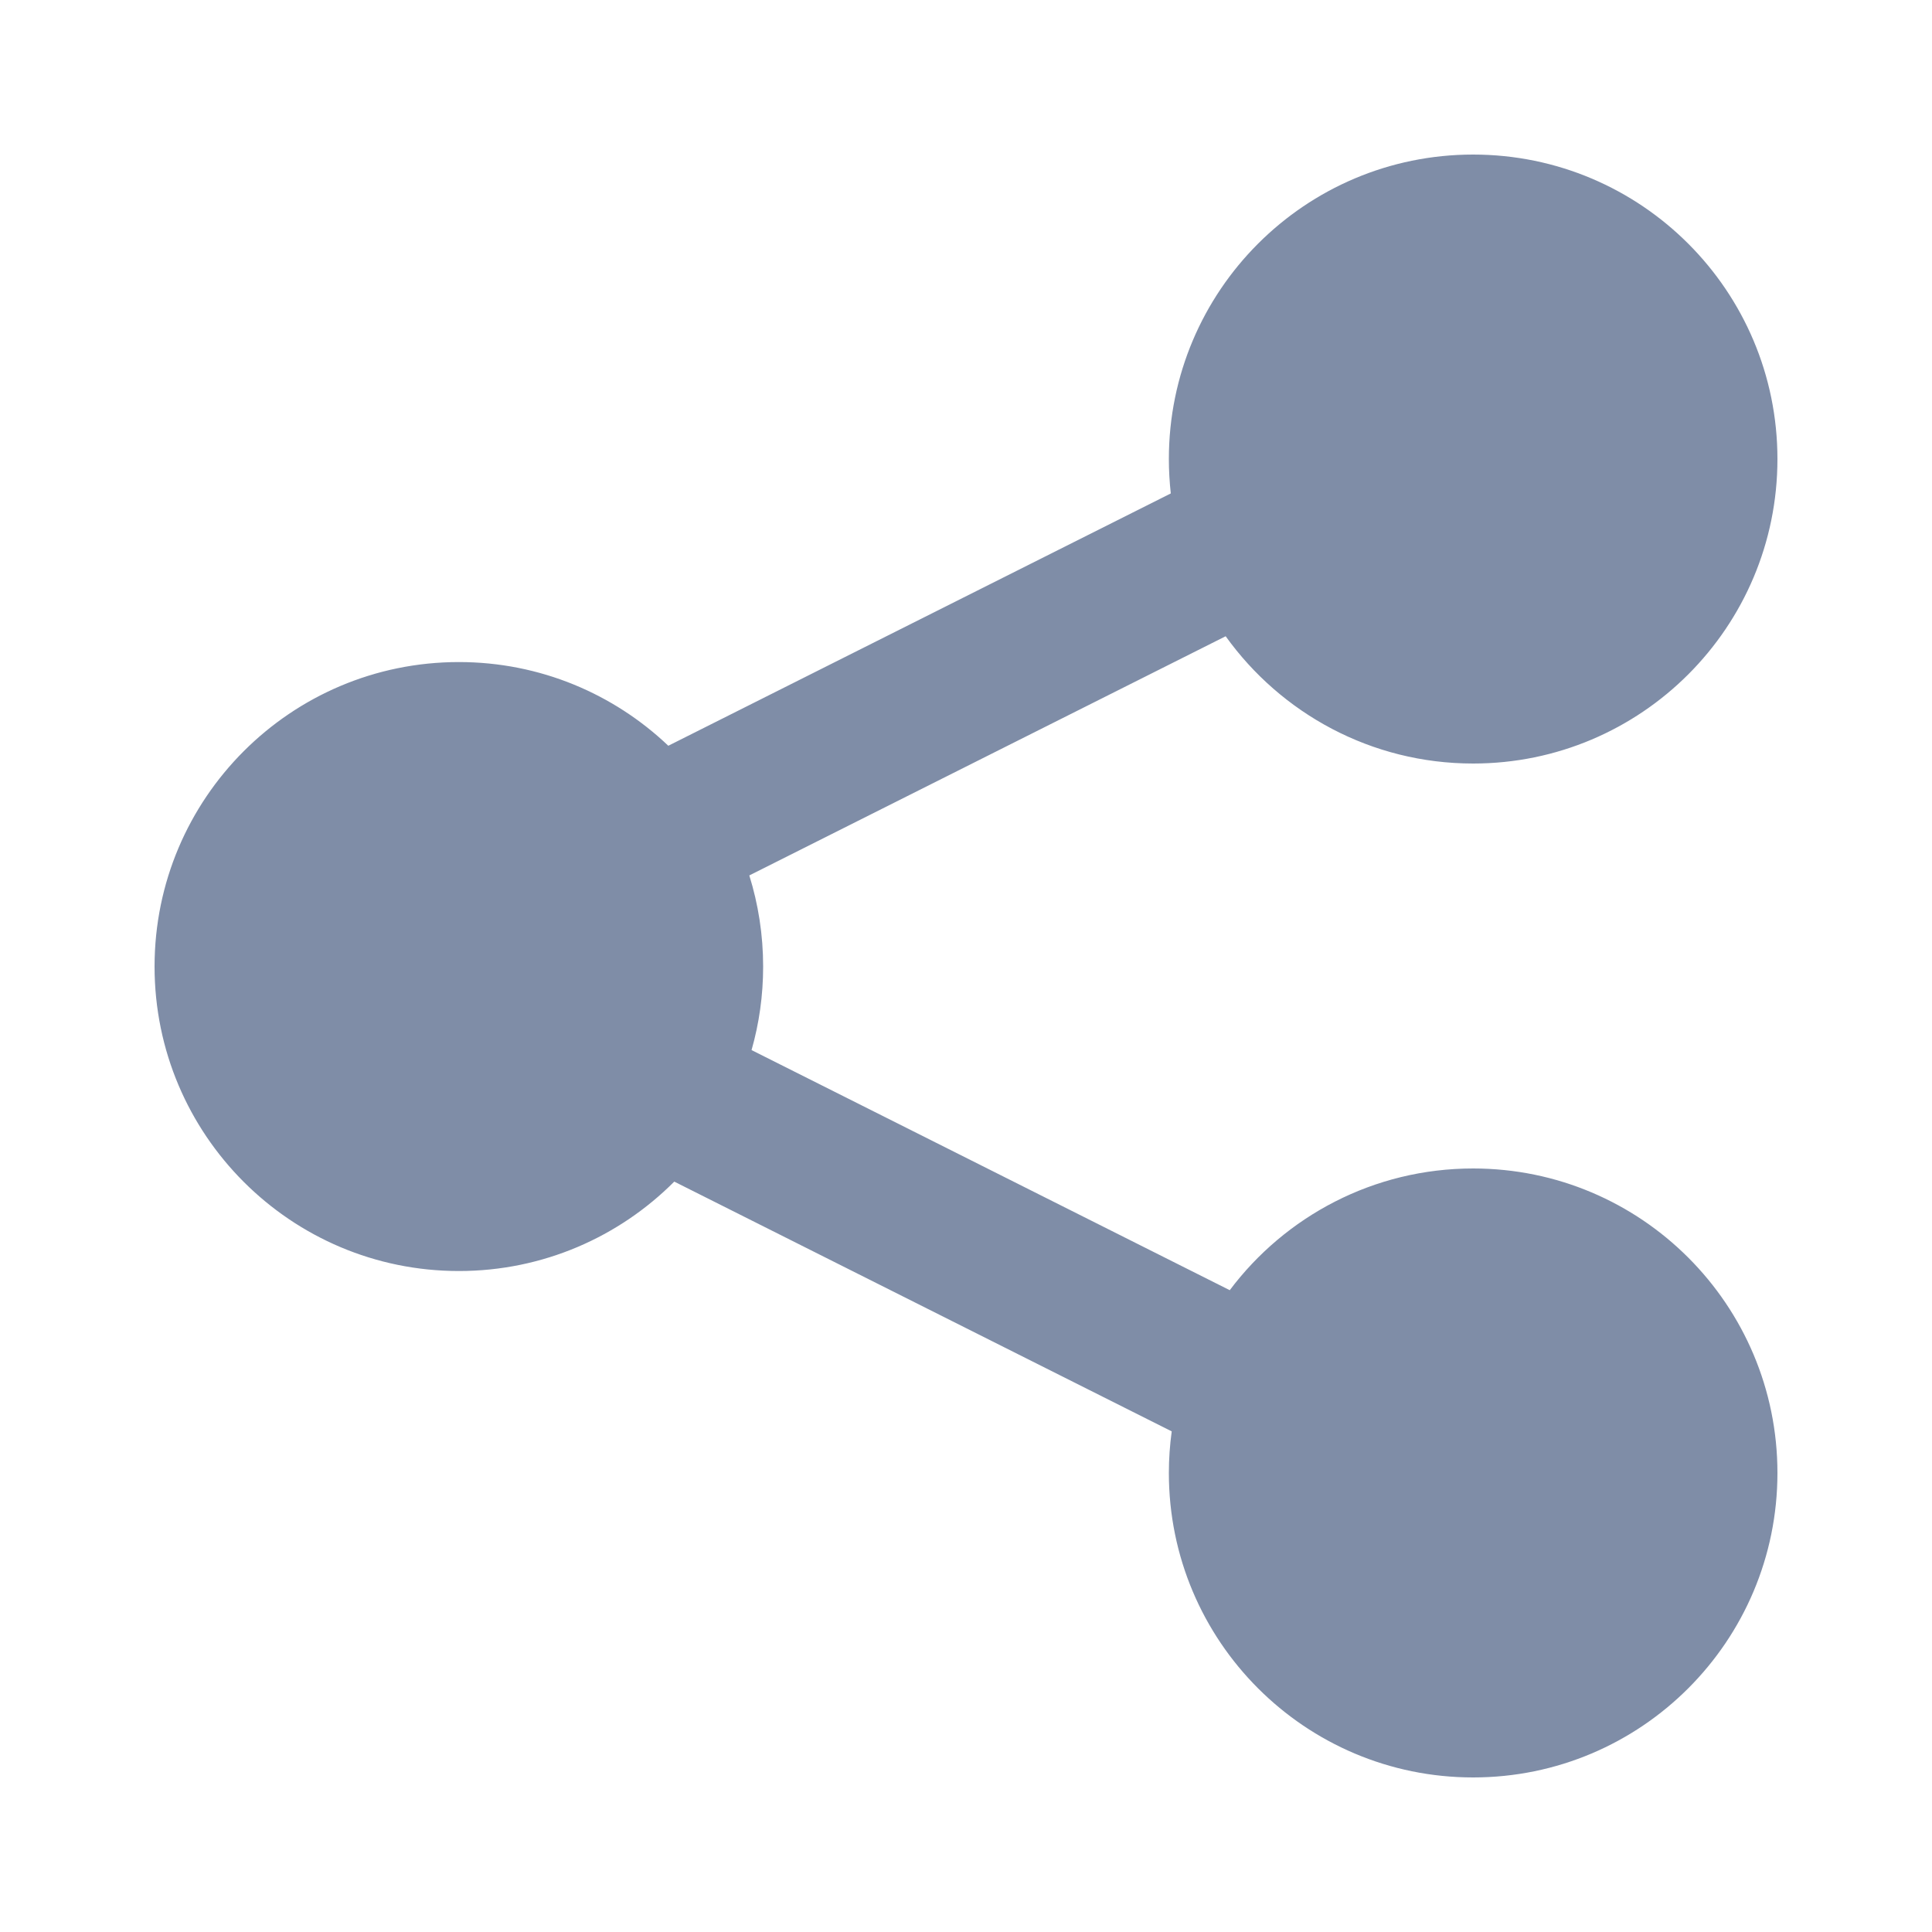
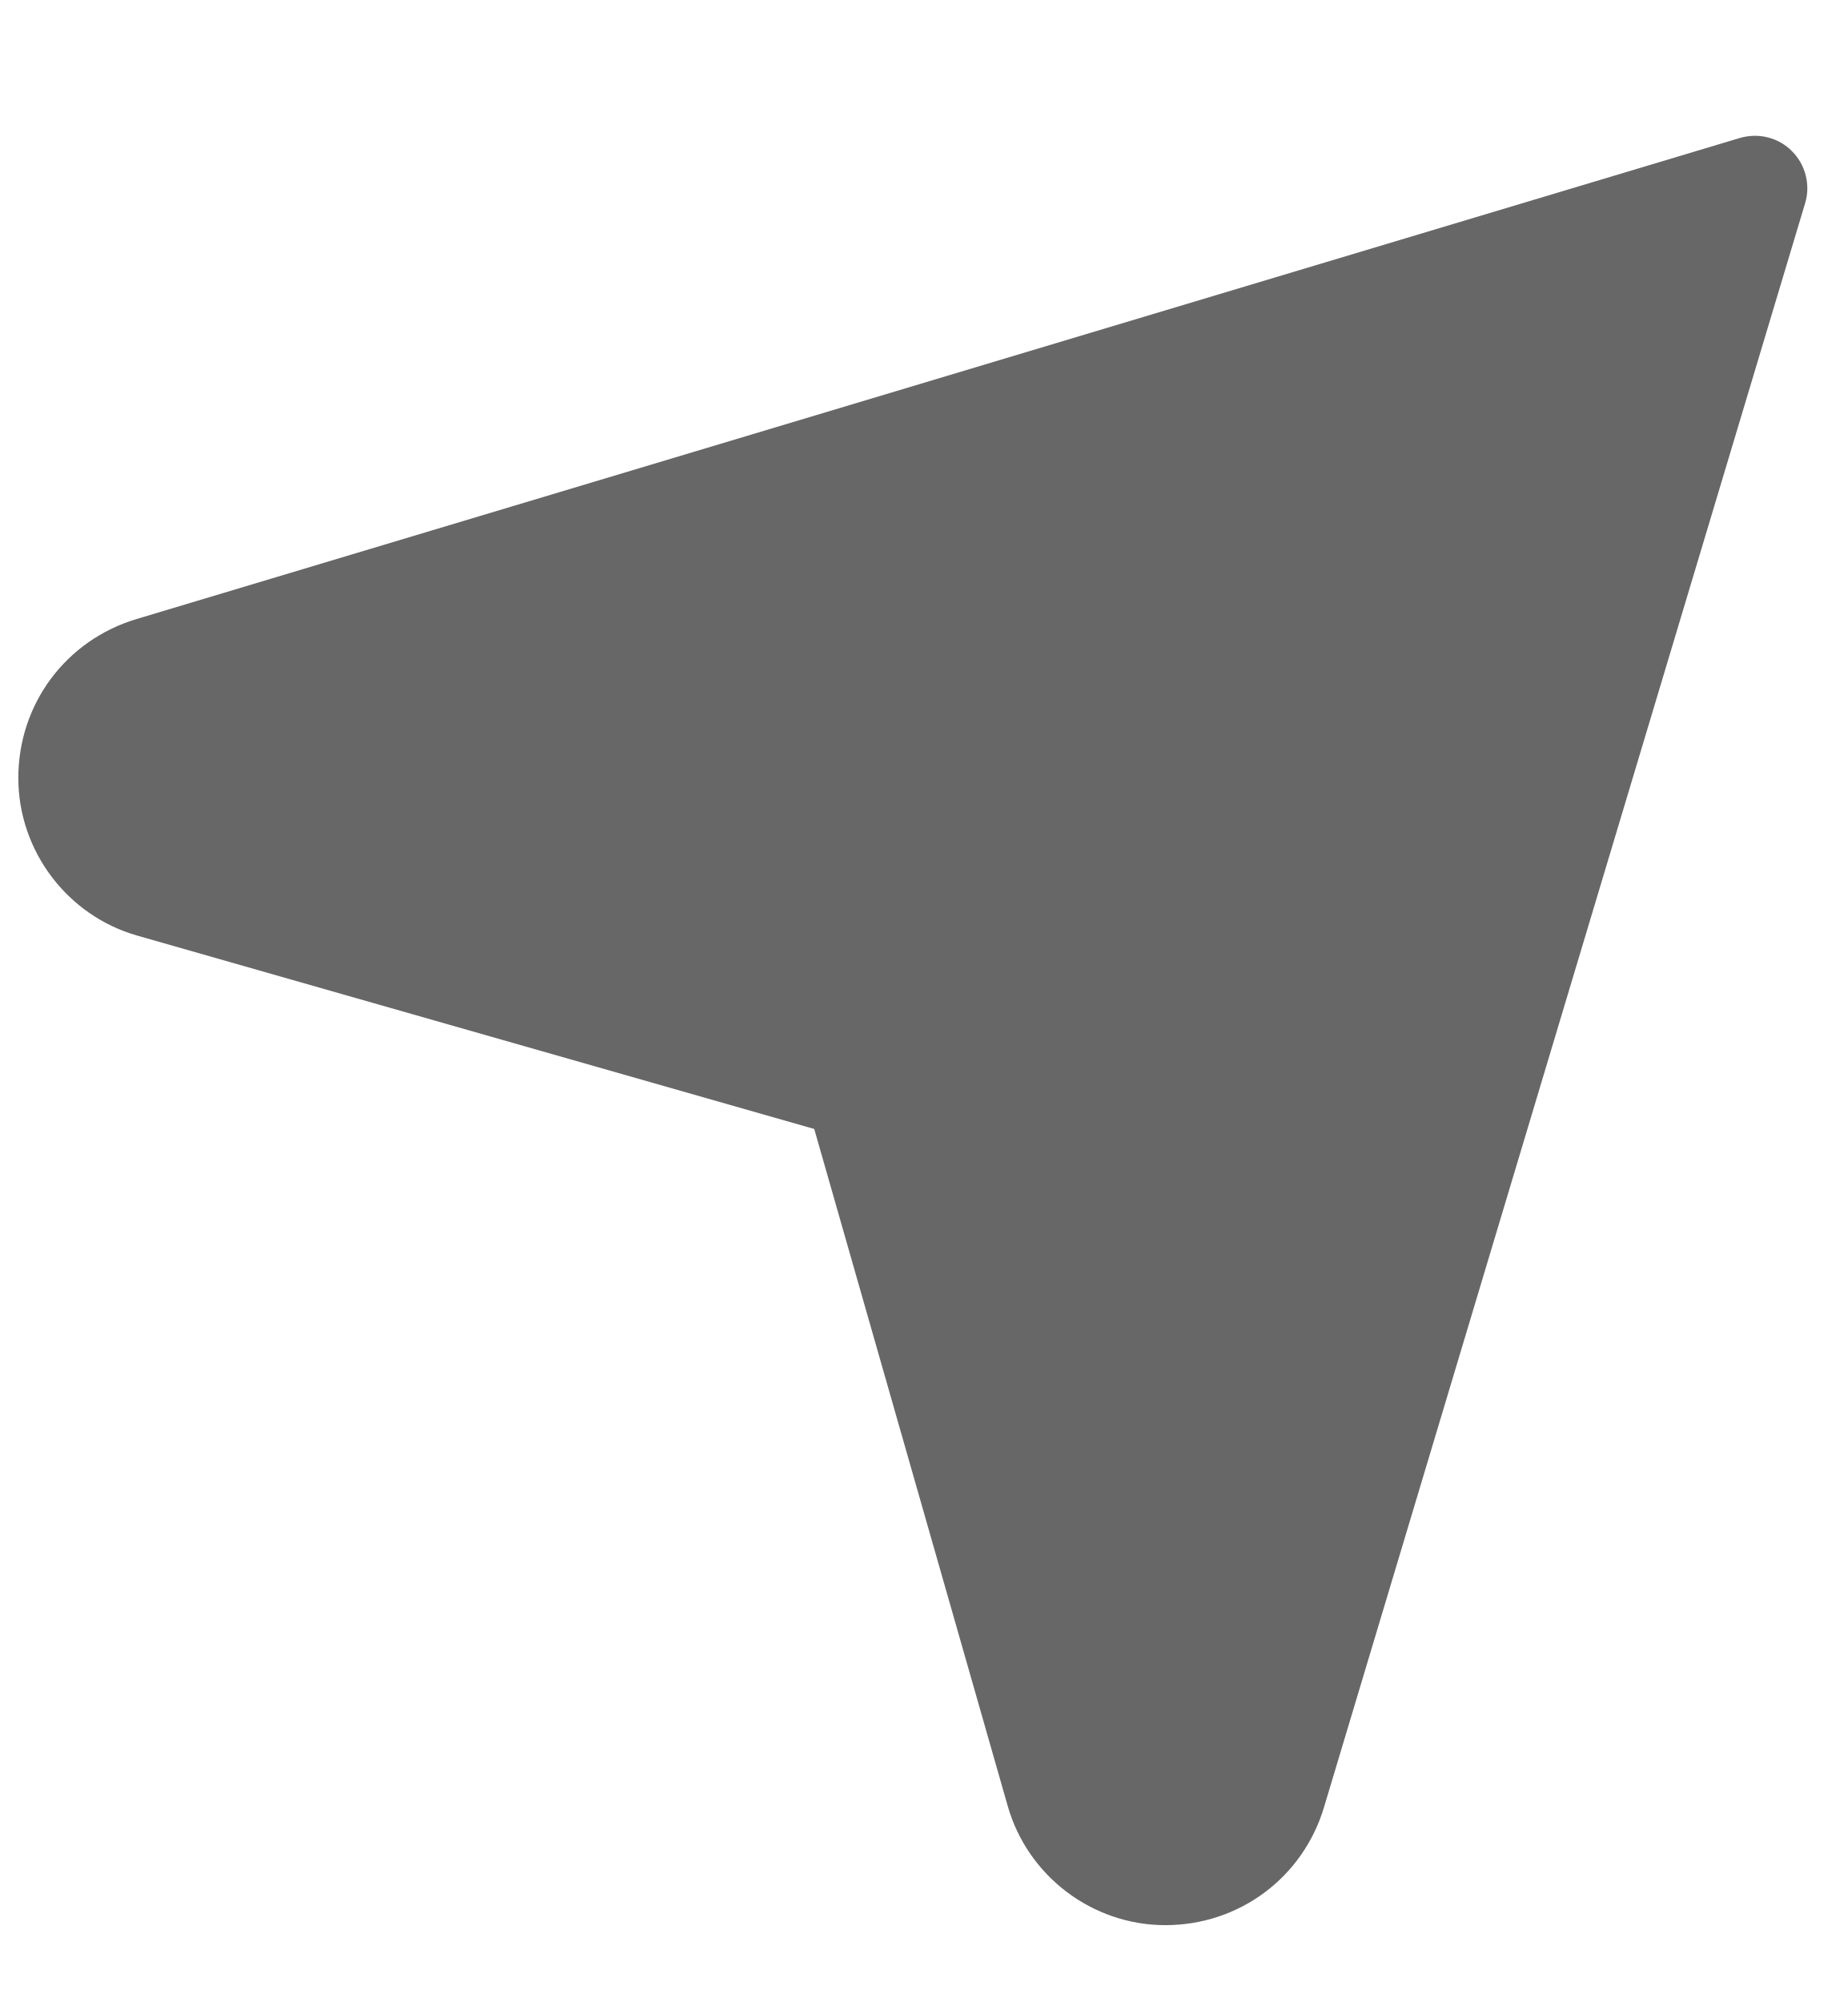
- <svg xmlns="http://www.w3.org/2000/svg" width="25" height="25" viewBox="0 0 25 25" fill="none">
-   <path d="M19.062 15.12C17.775 15.12 16.631 15.739 15.913 16.695L9.725 13.588C9.823 13.245 9.875 12.882 9.875 12.507C9.875 12.096 9.812 11.7 9.696 11.328L15.86 8.233C16.575 9.23 17.743 9.88 19.062 9.88C21.237 9.88 23 8.116 23 5.94C23 3.764 21.237 2 19.062 2C16.888 2 15.125 3.764 15.125 5.94C15.125 6.091 15.134 6.239 15.15 6.385L8.648 9.65C7.942 8.979 6.988 8.567 5.938 8.567C3.763 8.567 2 10.331 2 12.507C2 14.683 3.763 16.447 5.938 16.447C7.026 16.447 8.012 16.005 8.725 15.29L15.162 18.522C15.138 18.698 15.125 18.877 15.125 19.06C15.125 21.236 16.888 23 19.062 23C21.237 23 23 21.236 23 19.06C23 16.884 21.237 15.12 19.062 15.12L19.062 15.12Z" fill="#7F8DA7" />
+ <svg xmlns="http://www.w3.org/2000/svg" width="12" height="13" viewBox="0 0 12 13" fill="none">
+   <path d="M7.568 12.501C7.095 12.501 6.675 12.183 6.545 11.729L5.288 7.331L0.89 6.075C0.436 5.945 0.119 5.524 0.119 5.052C0.119 4.572 0.427 4.158 0.886 4.02L11.299 0.896C11.358 0.879 11.421 0.877 11.48 0.892C11.54 0.907 11.595 0.938 11.638 0.982C11.681 1.025 11.712 1.079 11.727 1.139C11.742 1.199 11.741 1.261 11.723 1.32L8.599 11.734C8.462 12.193 8.047 12.501 7.568 12.501Z" fill="#676767" />
</svg>
